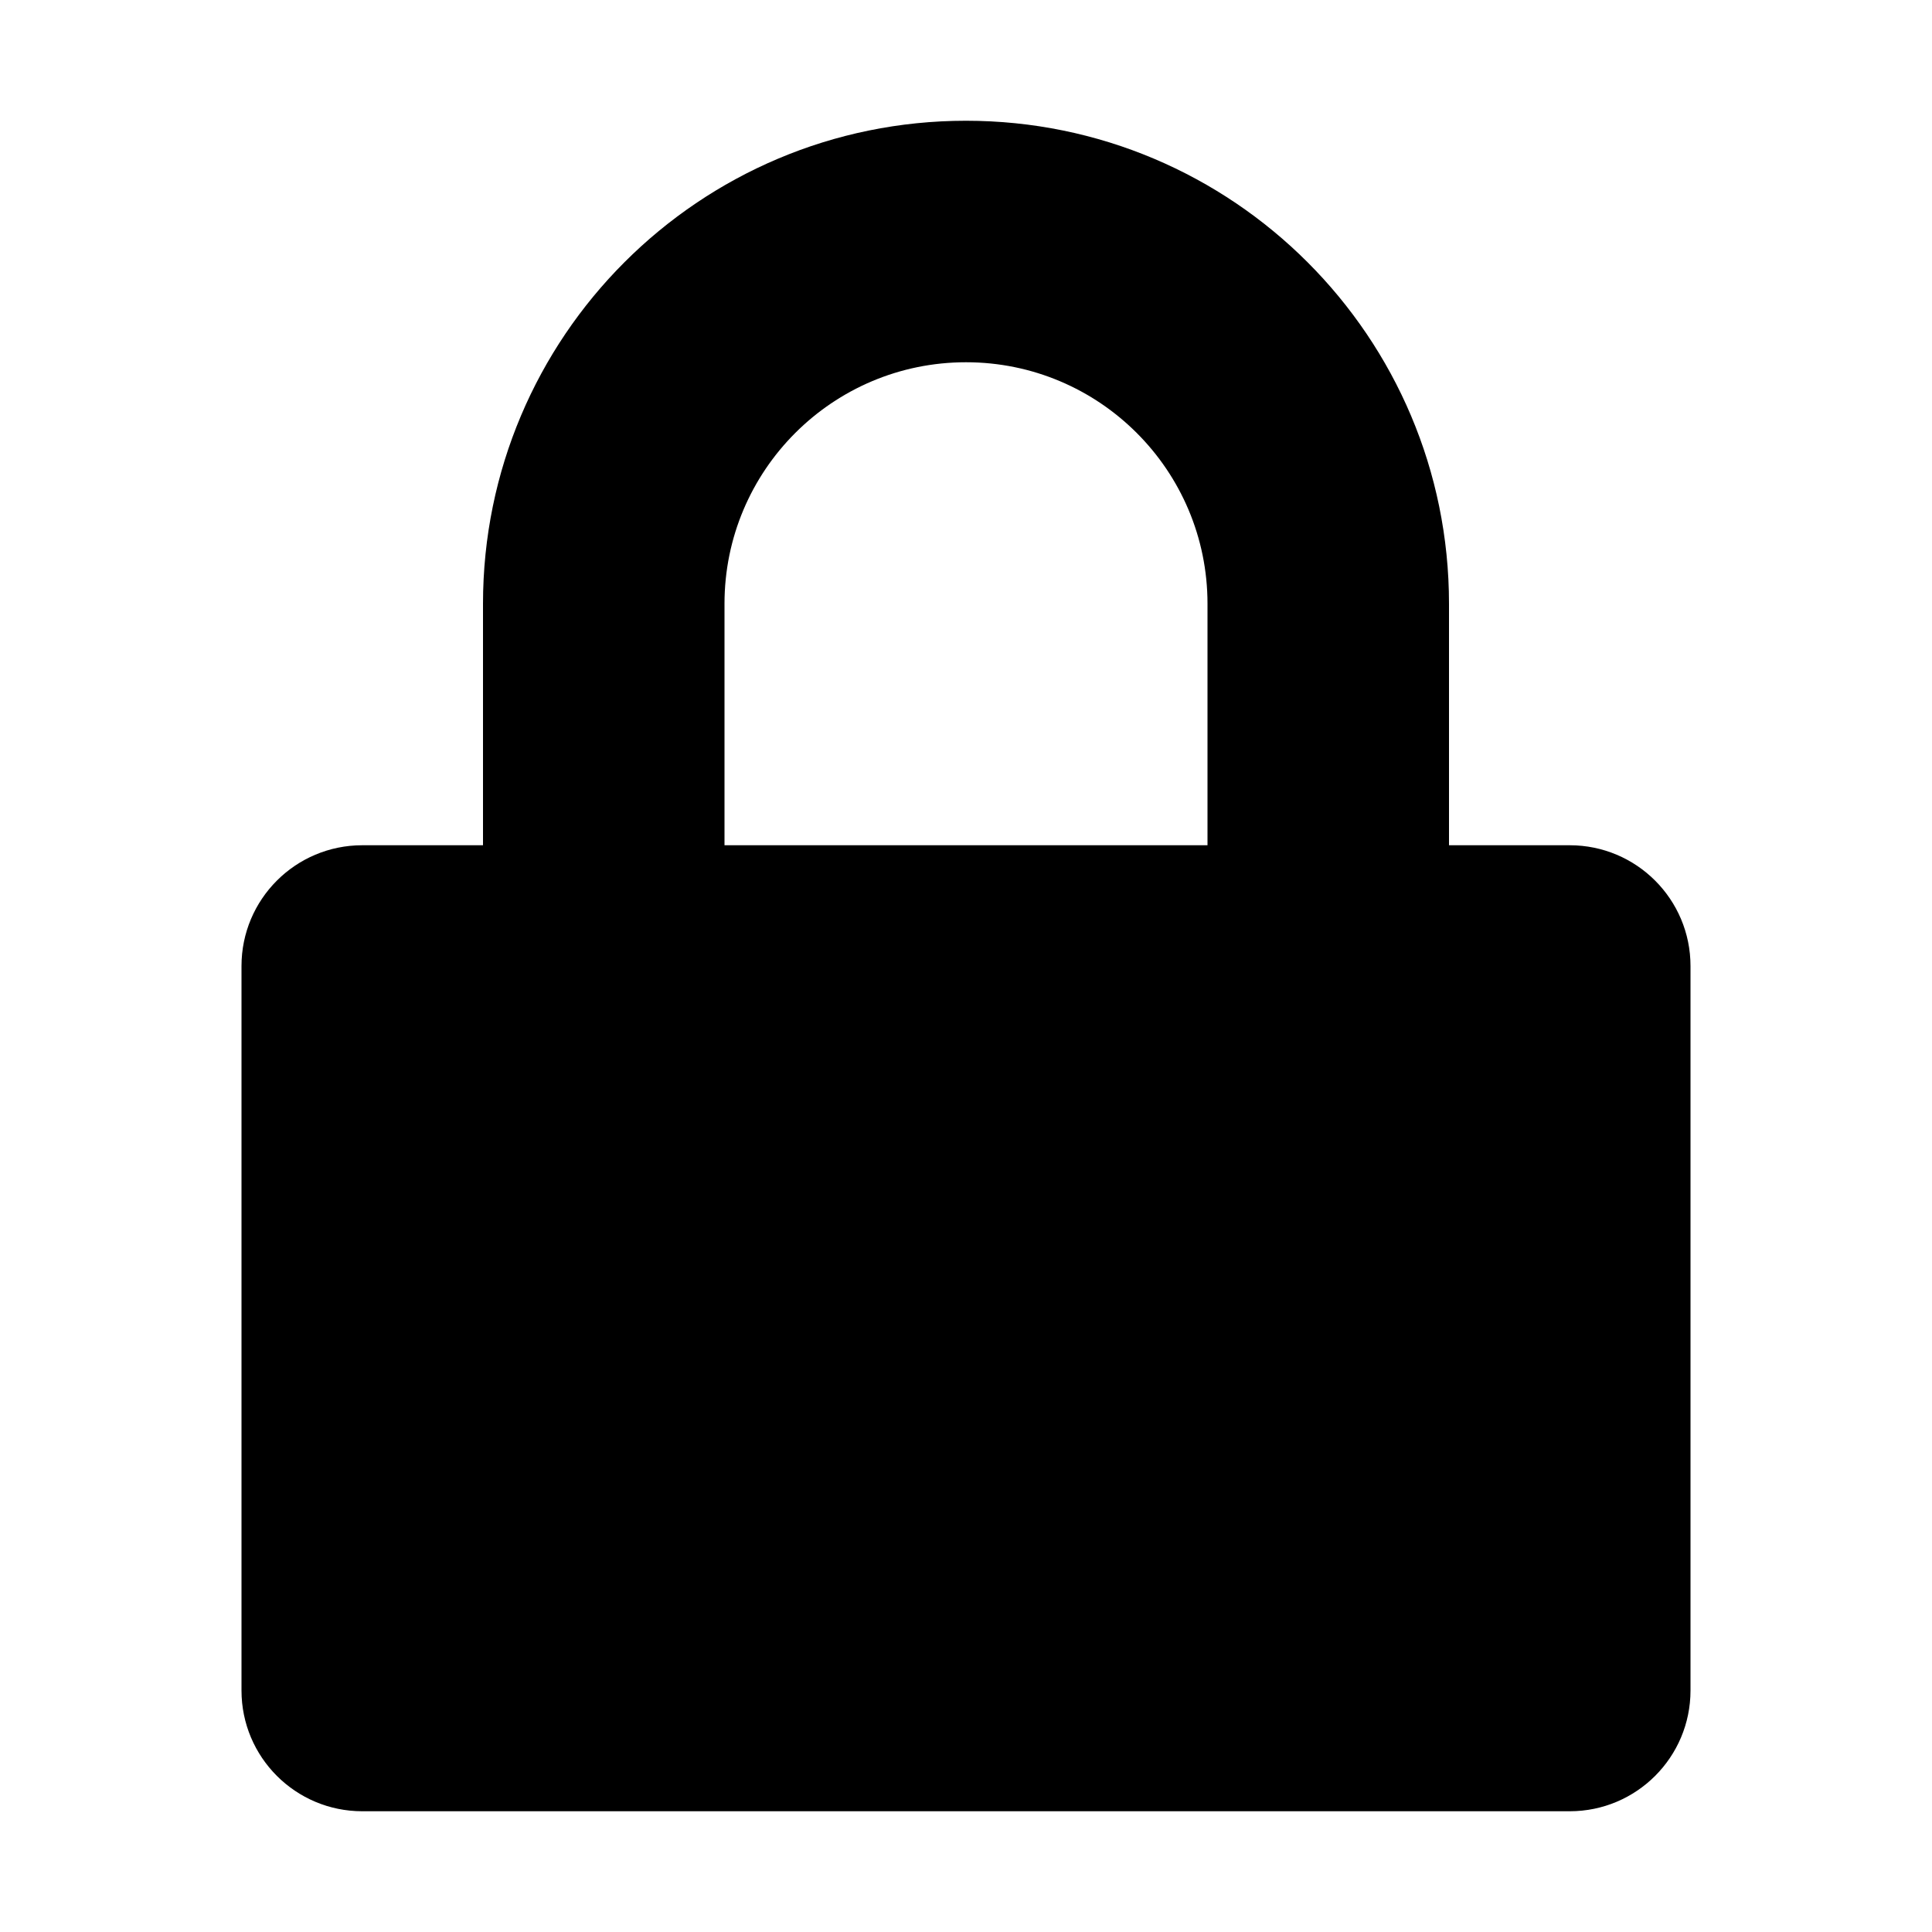
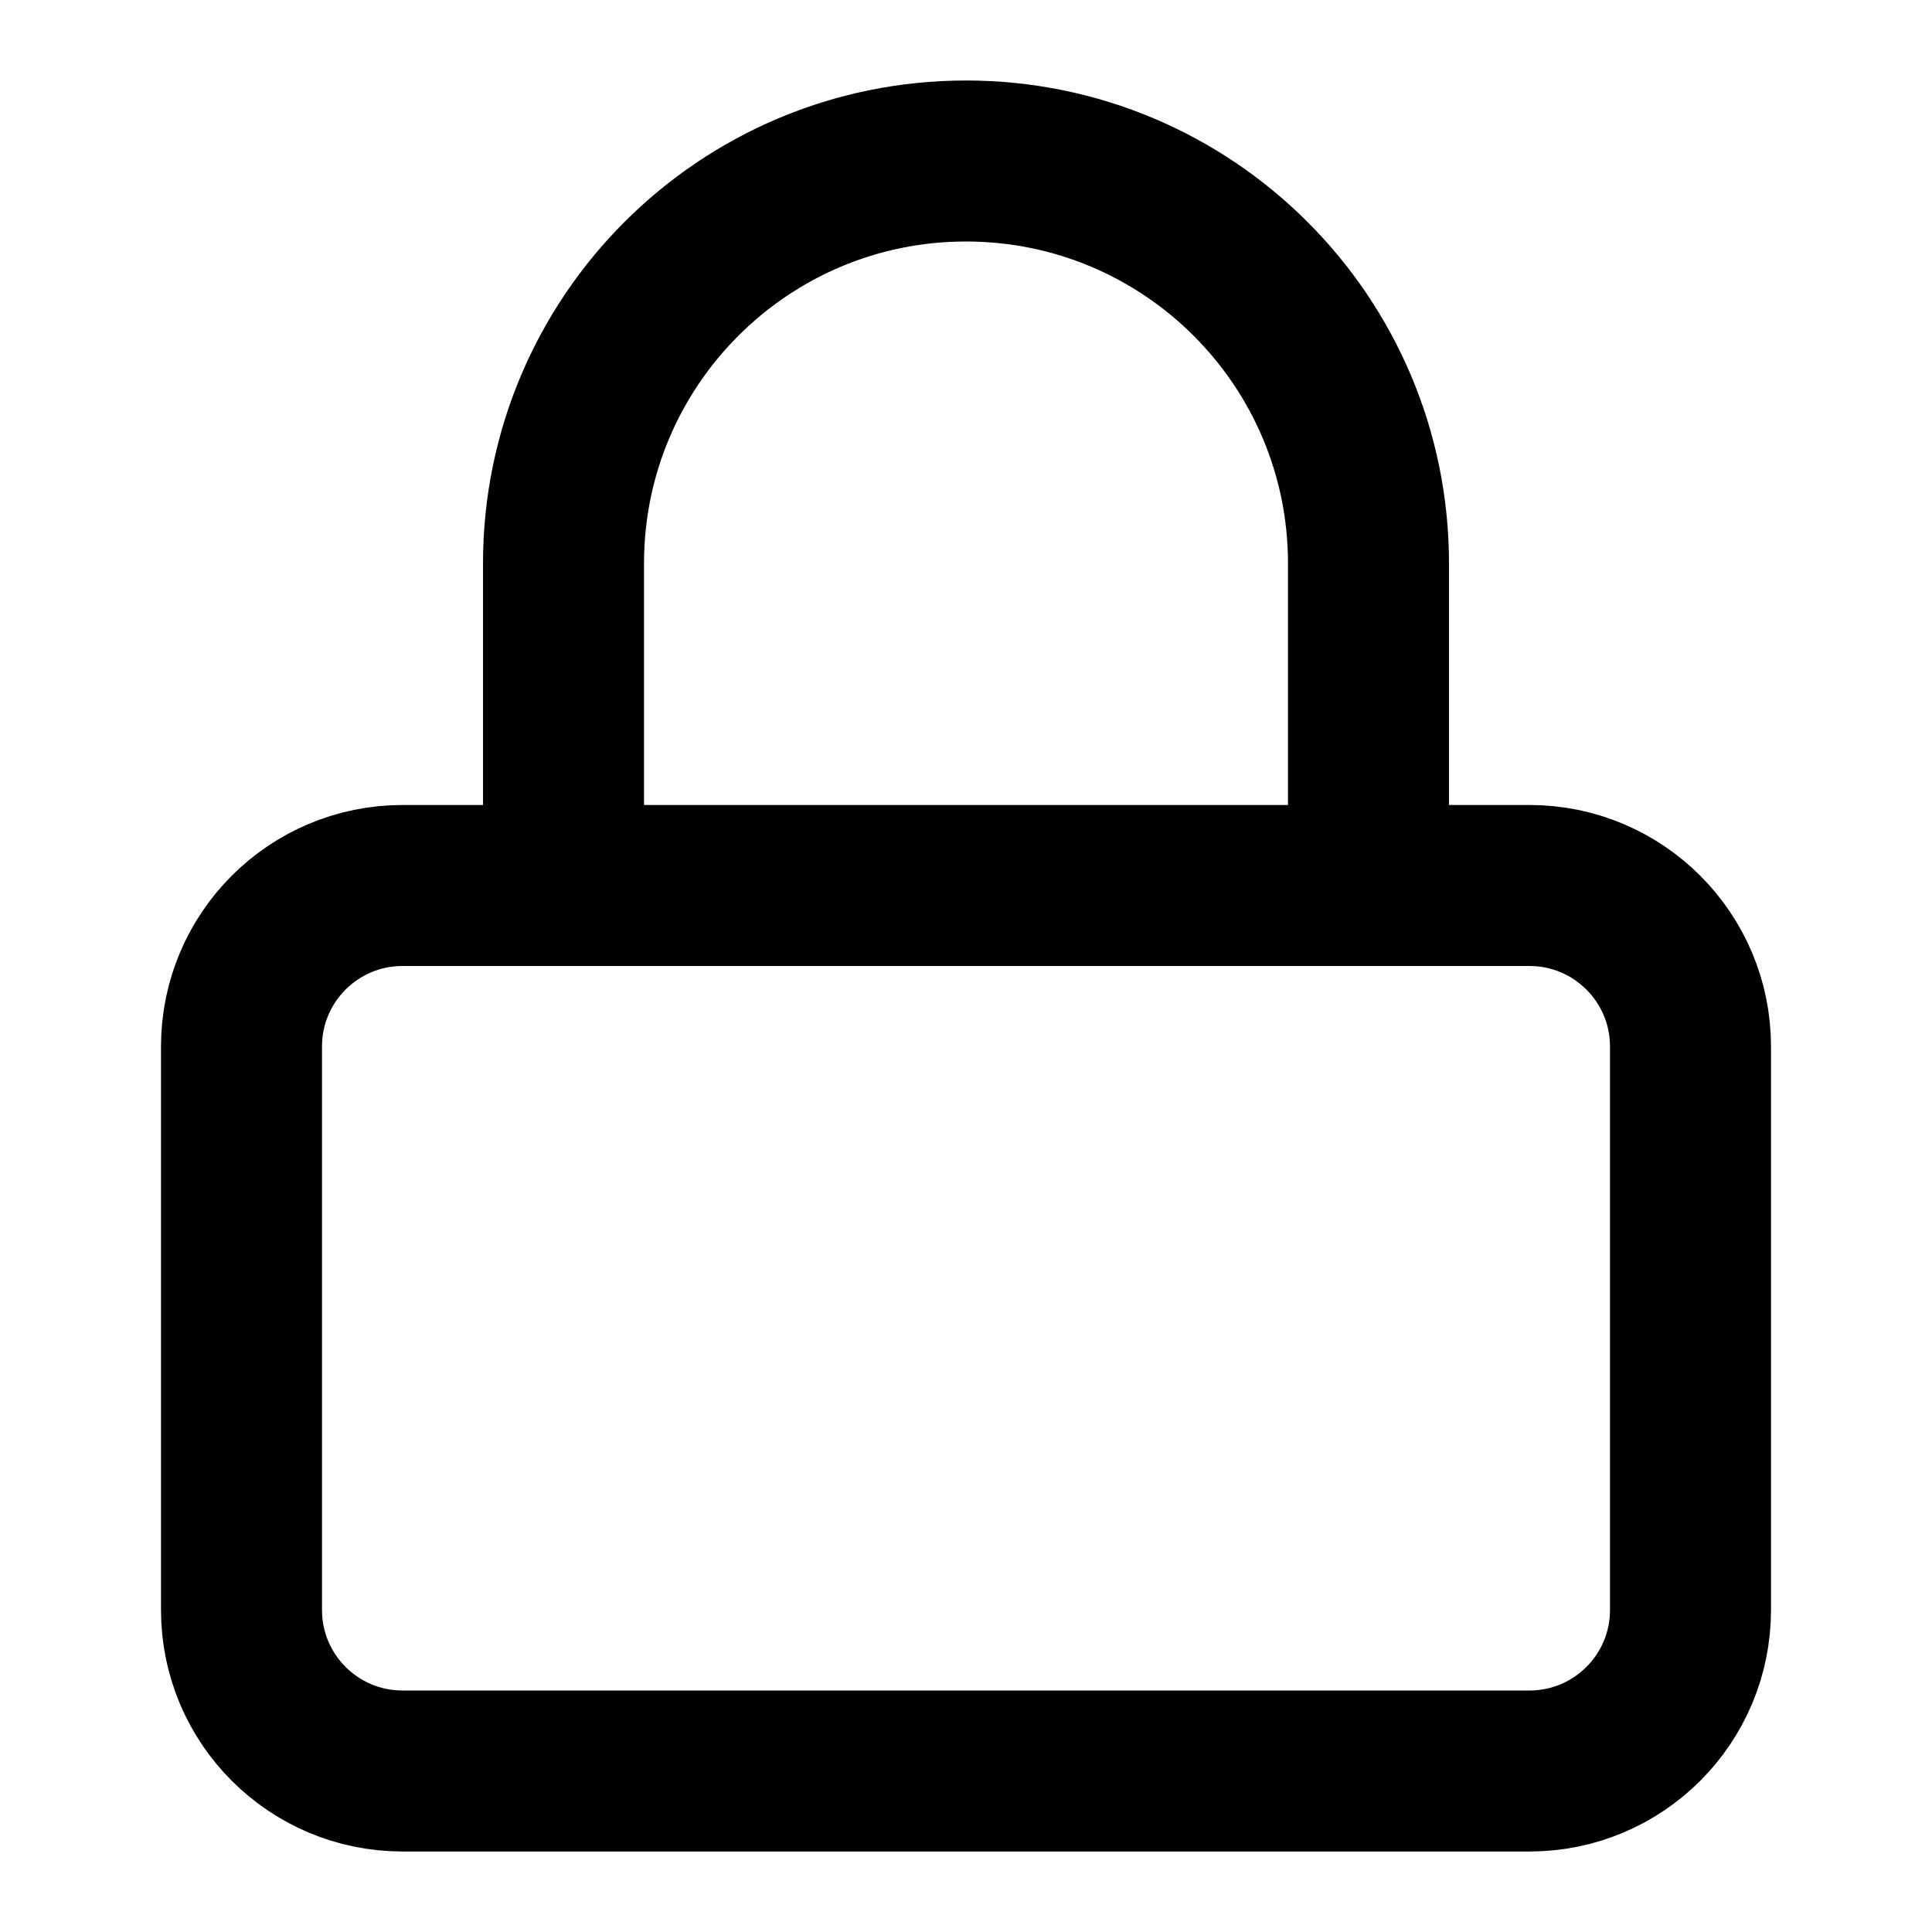
- <svg xmlns="http://www.w3.org/2000/svg" viewBox="0 0 16 16" fill="currentColor">
-   <path d="M4 7V5a4 4 0 1 1 8 0v2h1a1 1 0 0 1 1 1v6a1 1 0 0 1-1 1H3a1 1 0 0 1-1-1V8a1 1 0 0 1 1-1h1Zm2 0h4V5a2 2 0 1 0-4 0v2Z" />
+ <svg xmlns="http://www.w3.org/2000/svg" width="24" height="24" viewBox="0 0 24 24" fill="none" stroke="currentColor" stroke-width="2" stroke-linecap="round" stroke-linejoin="round">
+   <rect x="3" y="11" width="18" height="11" rx="2" />
+   <path d="M7 11V7a5 5 0 0 1 10 0v4" />
</svg>
